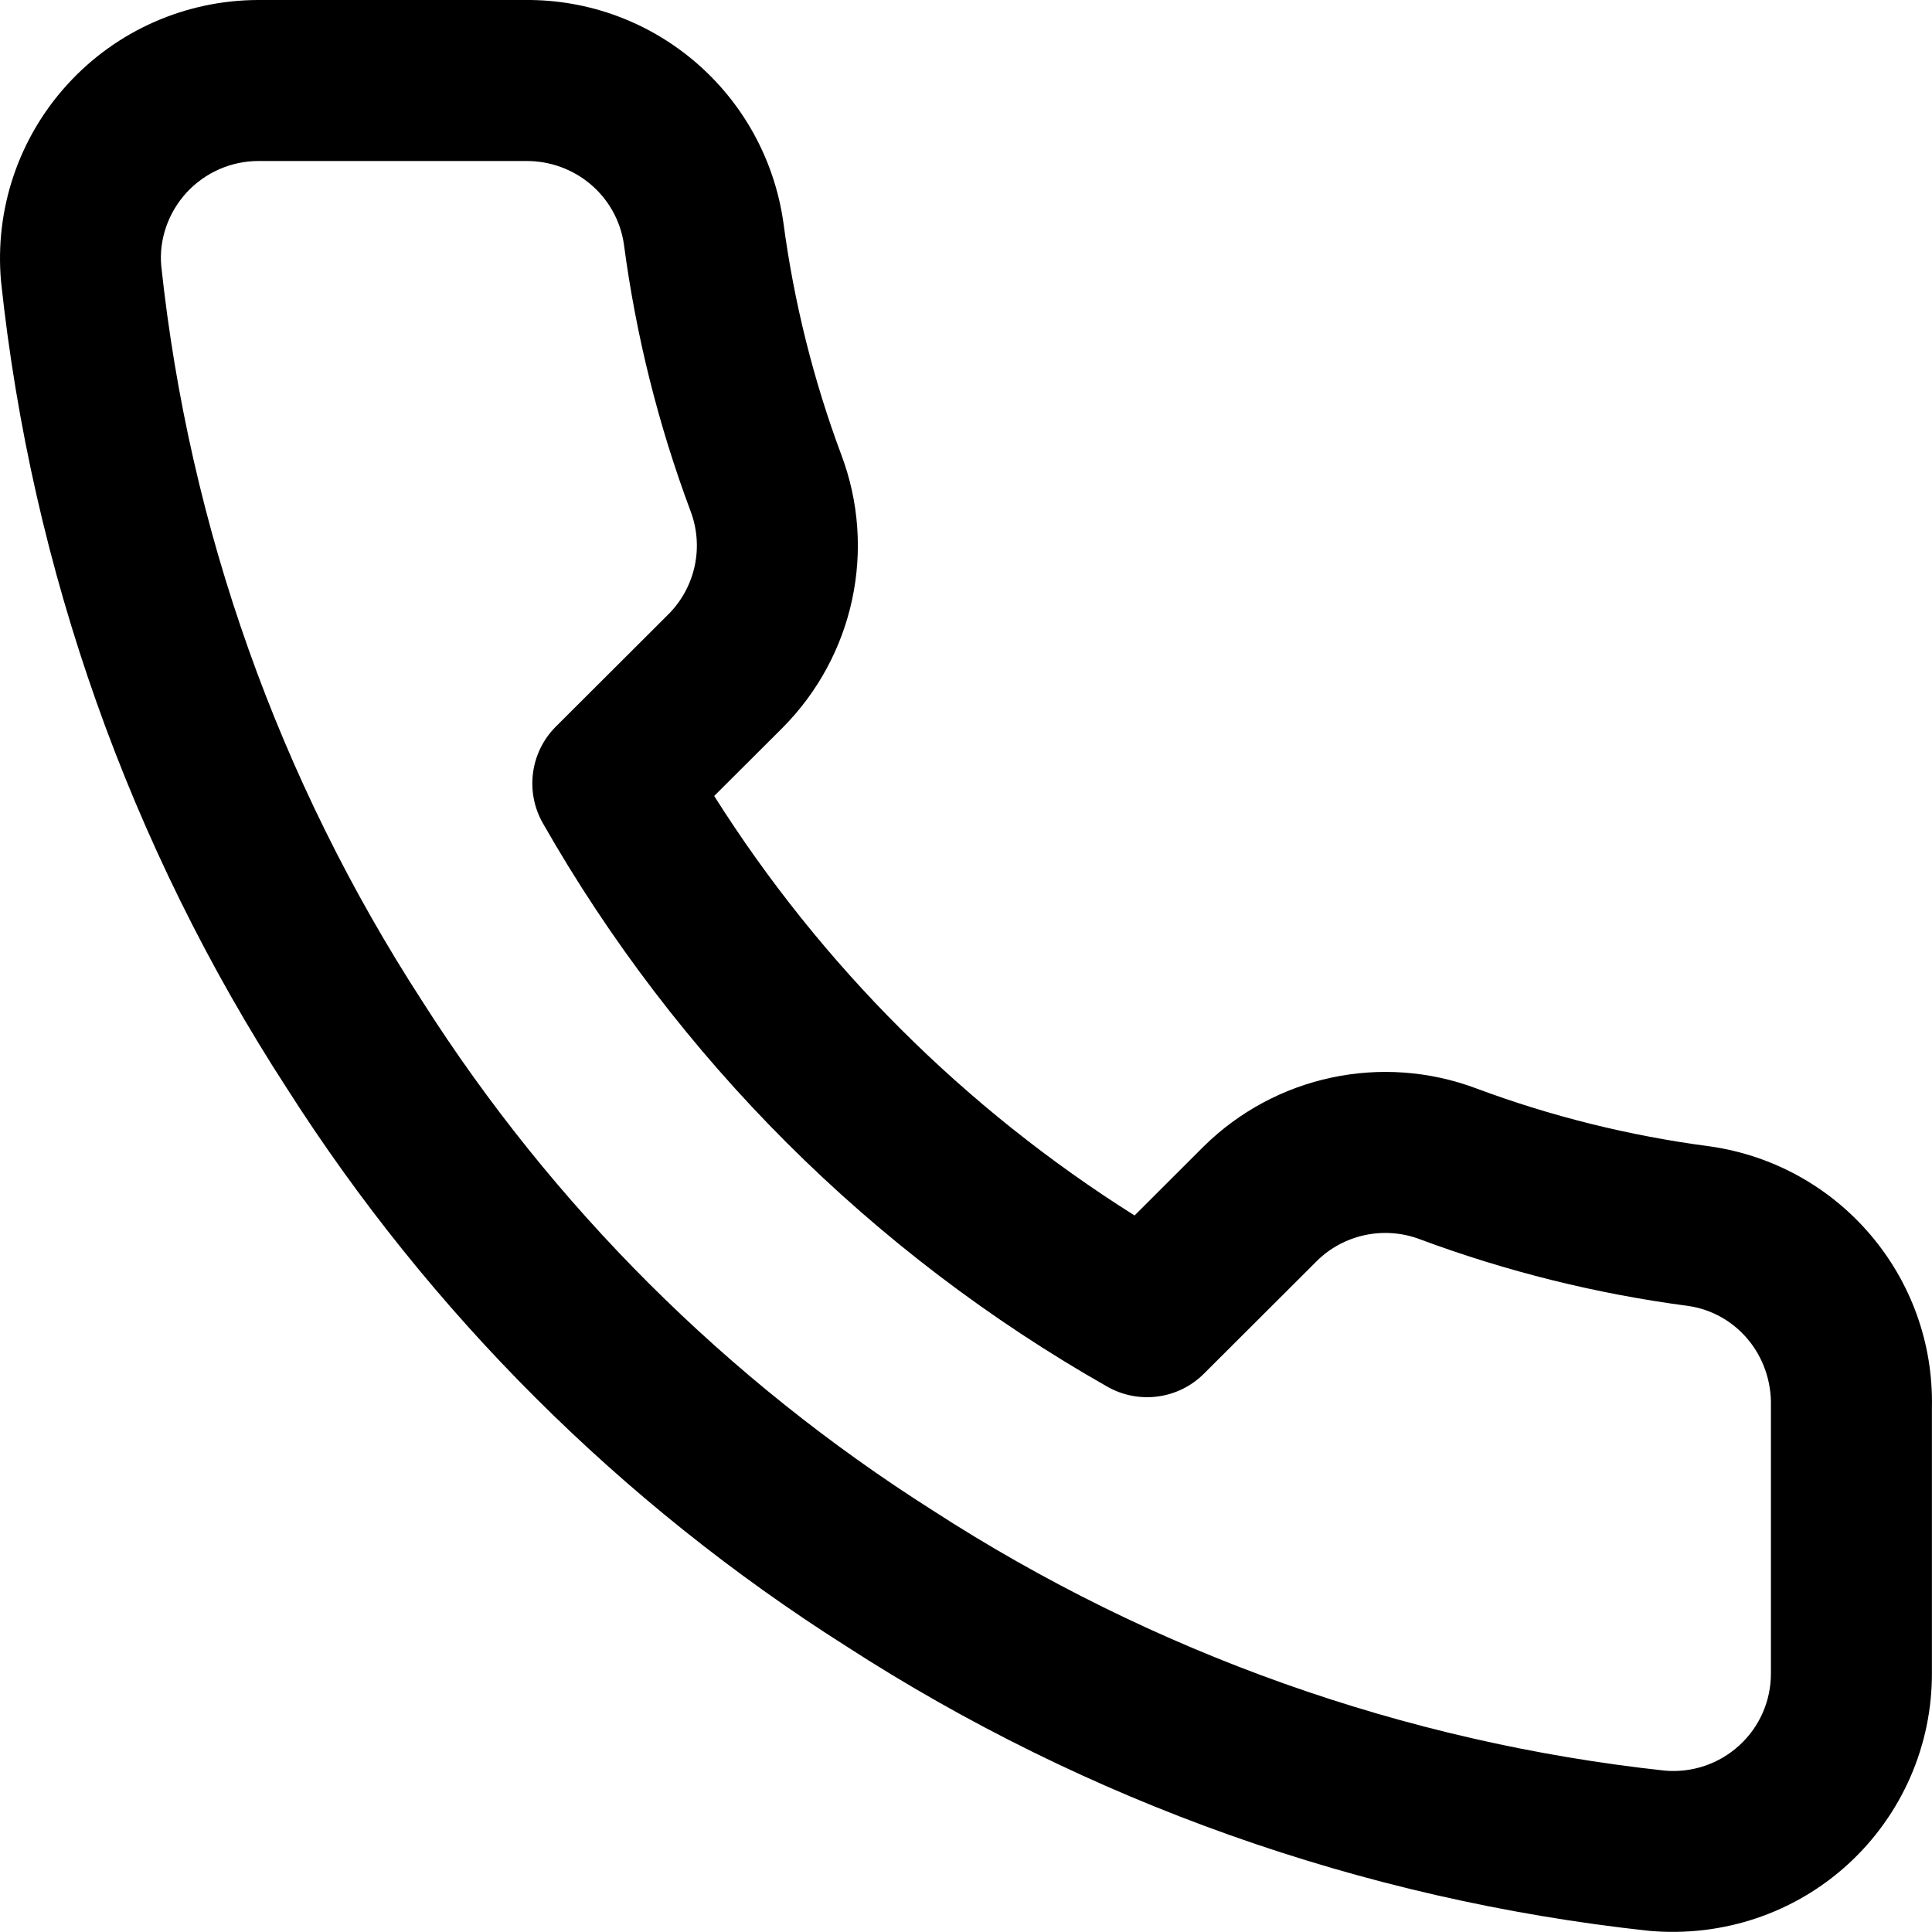
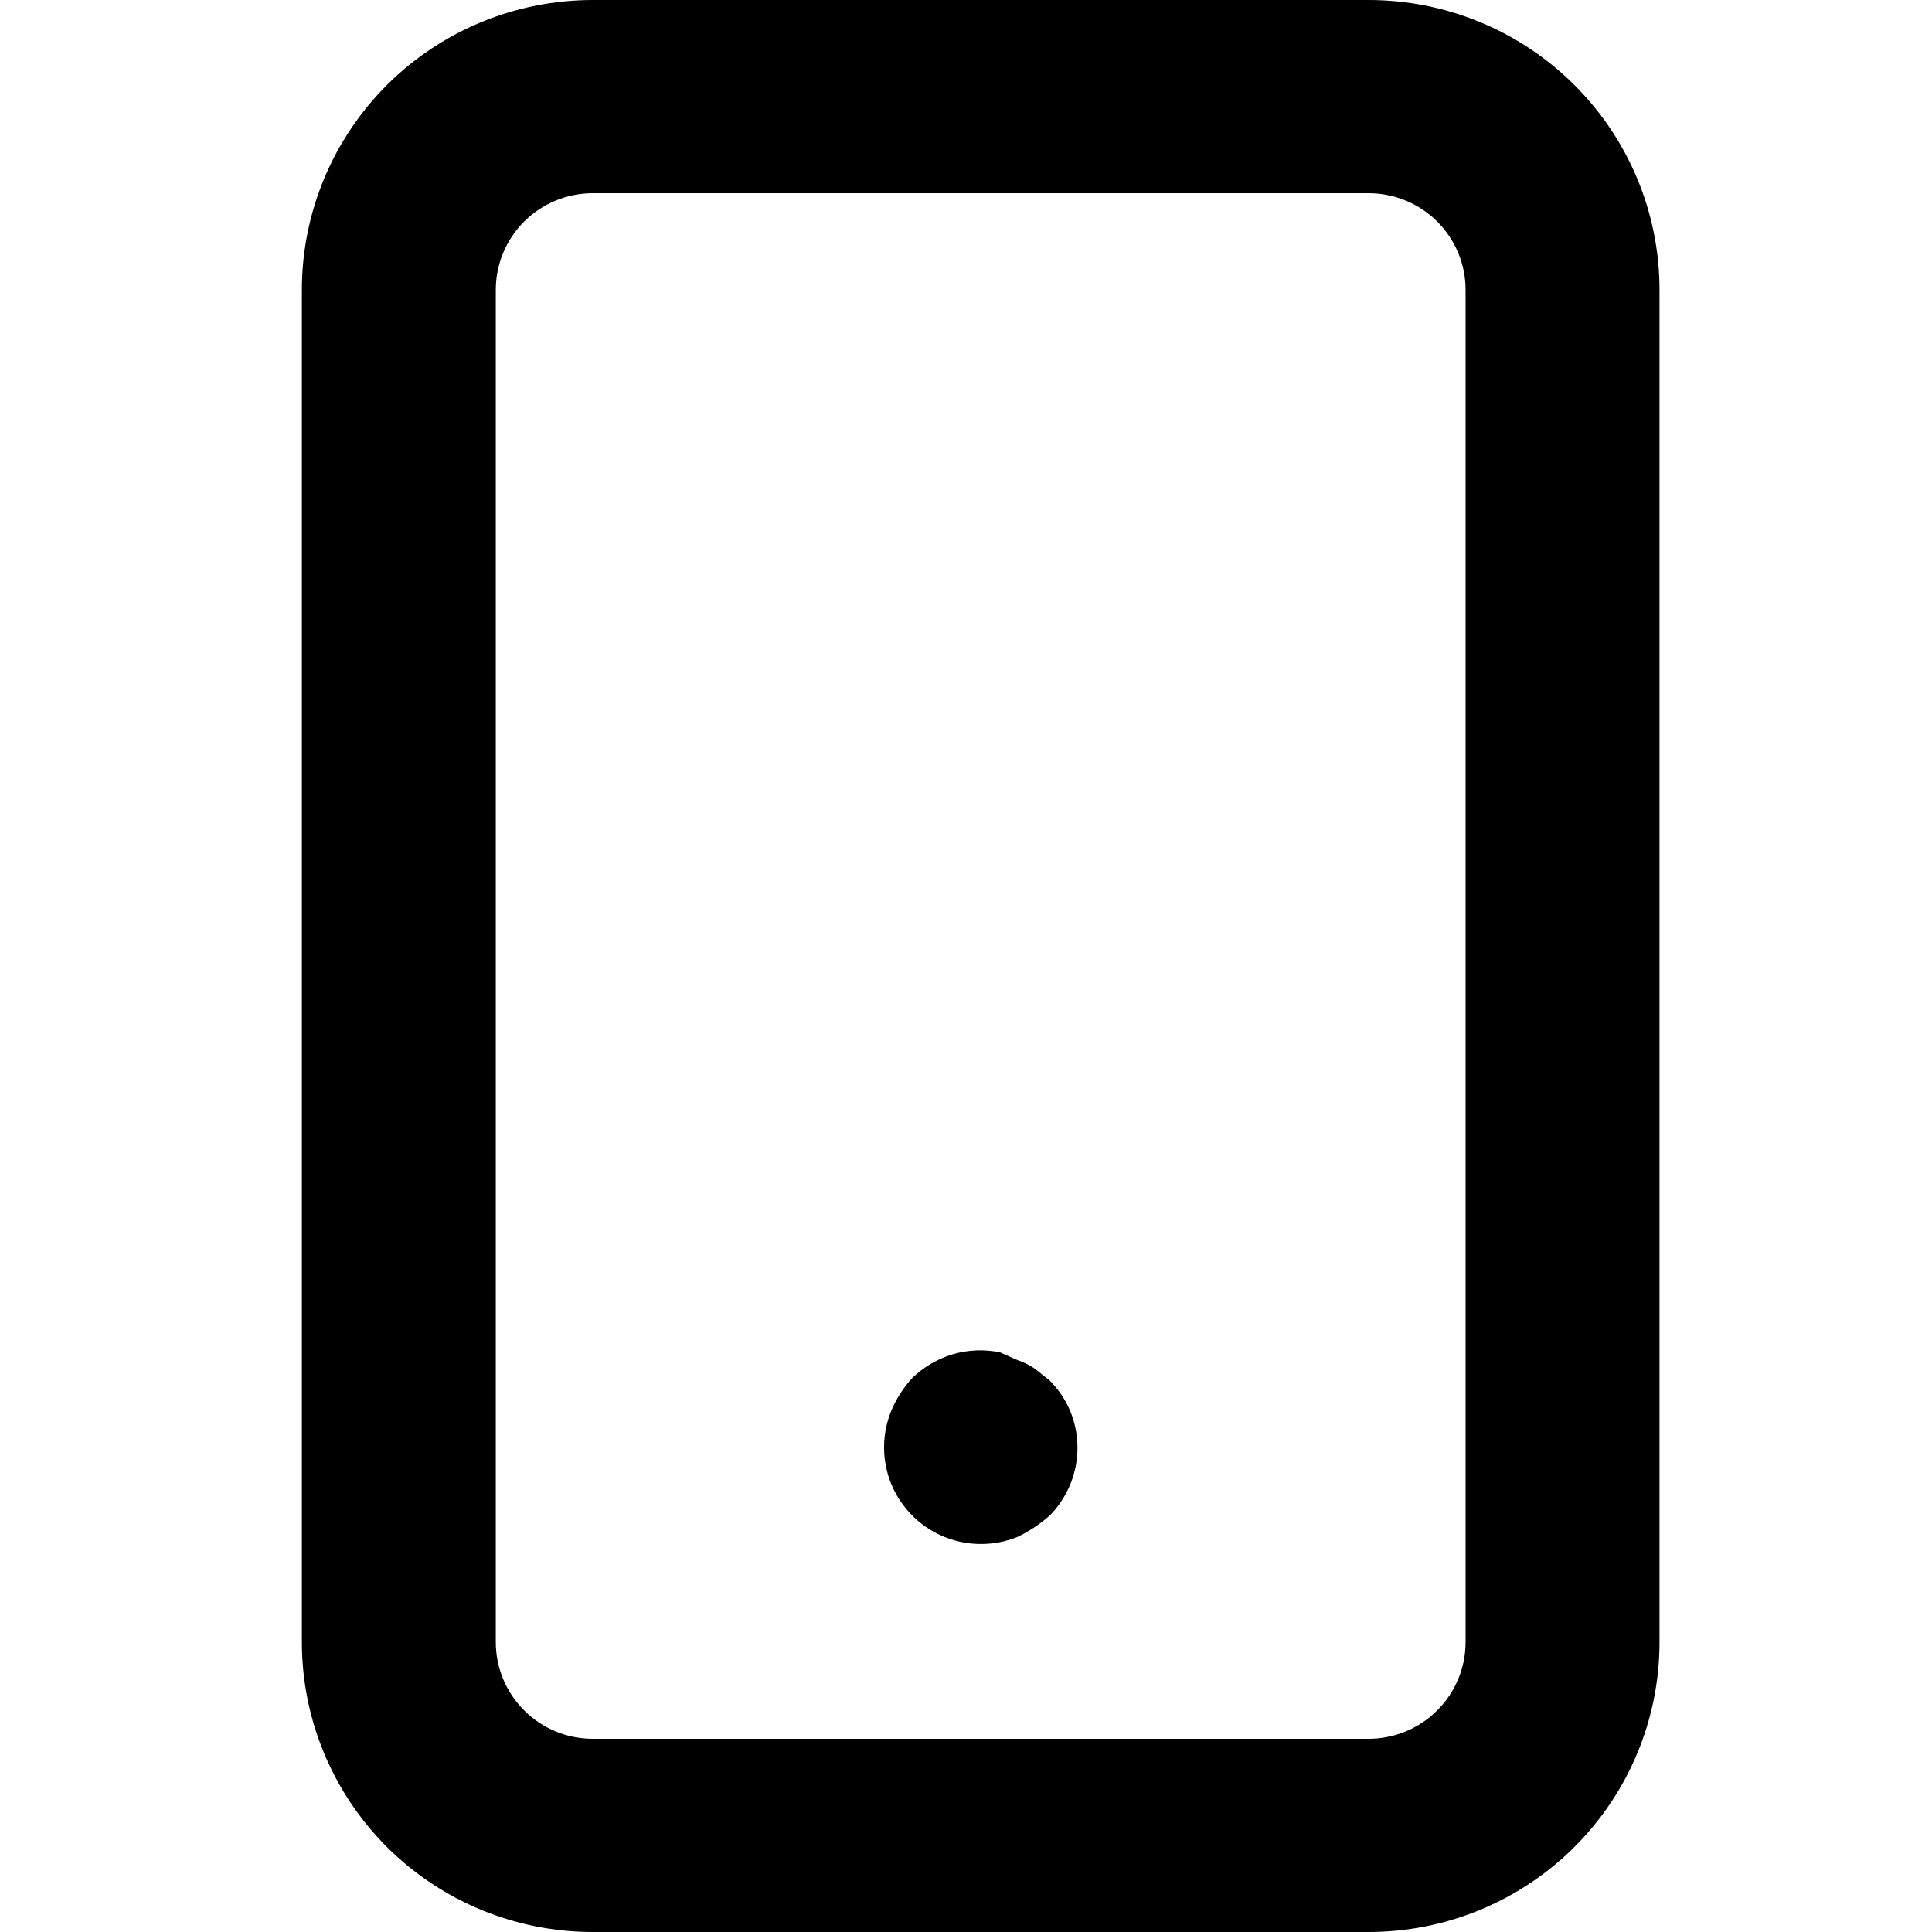
- <svg xmlns="http://www.w3.org/2000/svg" width="24px" height="24px" viewBox="0 0 24 24" version="1.1">
-   <defs />
-   <g id="Page-1" stroke="none" stroke-width="1" fill="none" fill-rule="evenodd">
-     <g id="Phone24" fill="#000000" fill-rule="nonzero">
-       <path d="M21.999,17.471 C22.015,16.834 21.567,16.306 20.966,16.222 C19.83,16.072 18.714,15.795 17.637,15.394 C17.194,15.227 16.694,15.334 16.361,15.662 L14.956,17.064 C14.638,17.382 14.147,17.448 13.756,17.226 C10.83,15.566 8.408,13.148 6.744,10.227 C6.521,9.836 6.587,9.343 6.906,9.025 L8.307,7.627 C8.639,7.291 8.746,6.794 8.579,6.351 C8.178,5.279 7.9,4.165 7.751,3.039 C7.666,2.439 7.147,1.994 6.529,2 L3.211,2 C2.87,2 2.546,2.144 2.316,2.394 C2.087,2.645 1.974,2.979 2.003,3.301 C2.35,6.557 3.46,9.686 5.248,12.441 C6.868,14.985 9.029,17.141 11.585,18.762 C14.327,20.537 17.447,21.645 20.678,21.995 C21.018,22.026 21.356,21.912 21.607,21.681 C21.858,21.452 22.001,21.127 21.999,20.783 L21.999,17.471 Z M23.999,20.779 C24.003,21.683 23.625,22.546 22.958,23.157 C22.291,23.767 21.398,24.068 20.48,23.985 C16.921,23.599 13.502,22.385 10.506,20.446 C7.71,18.673 5.339,16.306 3.566,13.523 C1.611,10.511 0.394,7.081 0.013,3.497 C-0.068,2.6 0.232,1.71 0.841,1.045 C1.448,0.38 2.308,0.001 3.21,0 L6.519,0 C8.131,-0.016 9.505,1.164 9.732,2.768 C9.863,3.753 10.104,4.72 10.451,5.649 C10.893,6.821 10.61,8.144 9.724,9.038 L8.872,9.888 C10.201,11.992 11.986,13.772 14.094,15.099 L14.952,14.242 C15.844,13.362 17.166,13.081 18.337,13.52 C19.27,13.868 20.24,14.109 21.236,14.24 C22.847,14.467 24.033,15.859 23.999,17.483 L23.999,20.779 Z" />
-     </g>
-   </g>
+ <svg xmlns="http://www.w3.org/2000/svg" width="24" height="24" viewBox="0 0 24 24" fill="none">
+   <path d="M13.038 17.148L12.857 17.004C12.79 16.959 12.717 16.922 12.64 16.896L12.423 16.8C12.228 16.759 12.025 16.768 11.834 16.824C11.643 16.881 11.469 16.984 11.327 17.124C11.221 17.241 11.135 17.375 11.074 17.52C10.983 17.739 10.959 17.979 11.005 18.212C11.05 18.444 11.164 18.657 11.332 18.826C11.499 18.994 11.713 19.109 11.945 19.156C12.178 19.203 12.42 19.181 12.64 19.092C12.784 19.022 12.918 18.934 13.038 18.828C13.205 18.659 13.318 18.445 13.363 18.212C13.408 17.979 13.383 17.738 13.291 17.52C13.231 17.381 13.145 17.255 13.038 17.148ZM17.001 0H7.364C6.405 0 5.486 0.379 4.808 1.054C4.131 1.73 3.75 2.645 3.75 3.6V20.4C3.75 21.355 4.131 22.27 4.808 22.946C5.486 23.621 6.405 24 7.364 24H17.001C17.959 24 18.879 23.621 19.556 22.946C20.234 22.27 20.615 21.355 20.615 20.4V3.6C20.615 2.645 20.234 1.73 19.556 1.054C18.879 0.379 17.959 0 17.001 0ZM18.206 20.4C18.206 20.718 18.079 21.023 17.853 21.248C17.627 21.474 17.32 21.6 17.001 21.6H7.364C7.044 21.6 6.738 21.474 6.512 21.248C6.286 21.023 6.159 20.718 6.159 20.4V3.6C6.159 3.282 6.286 2.977 6.512 2.751C6.738 2.526 7.044 2.4 7.364 2.4H17.001C17.32 2.4 17.627 2.526 17.853 2.751C18.079 2.977 18.206 3.282 18.206 3.6V20.4Z" fill="currentColor" />
</svg>
